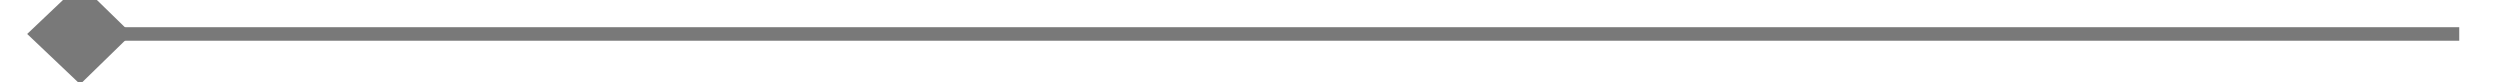
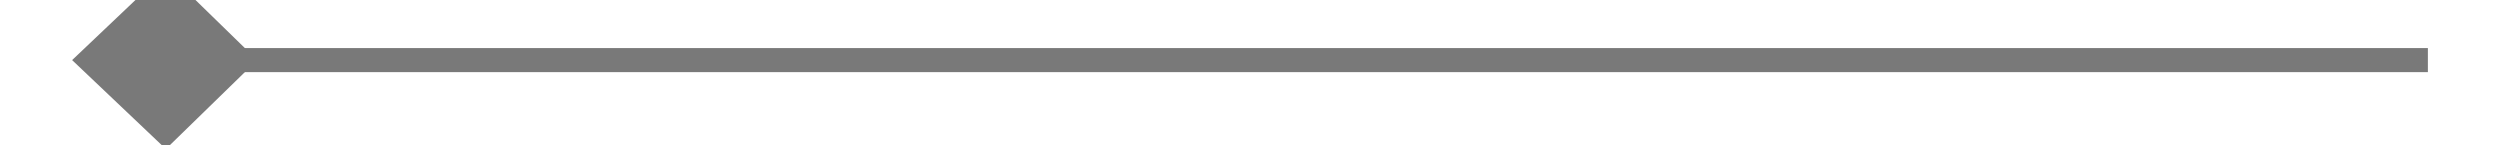
- <svg xmlns="http://www.w3.org/2000/svg" version="1.1" width="184px" height="6px" preserveAspectRatio="xMinYMid meet" viewBox="186 581  184 4">
-   <g transform="matrix(-1 0 0 -1 556 1166 )">
-     <path d="M 192.9 579.8  L 189 583.5  L 192.9 587.2  L 196.7 583.5  L 192.9 579.8  Z " fill-rule="nonzero" fill="#797979" stroke="none" transform="matrix(-1 1.22460635382238E-16 -1.22460635382238E-16 -1 557 1167 )" />
-     <path d="M 190 583.5  L 368 583.5  " stroke-width="1" stroke="#797979" fill="none" transform="matrix(-1 1.22460635382238E-16 -1.22460635382238E-16 -1 557 1167 )" />
+ <svg xmlns="http://www.w3.org/2000/svg" version="1.1" width="104px" height="6px" preserveAspectRatio="xMinYMid meet" viewBox="186 309  104 4">
+   <g transform="matrix(-1 0 0 -1 476 622 )">
+     <path d="M 192.9 307.8  L 189 311.5  L 192.9 315.2  L 196.7 311.5  L 192.9 307.8  Z " fill-rule="nonzero" fill="#797979" stroke="none" transform="matrix(-1 1.22460635382238E-16 -1.22460635382238E-16 -1 476 623 )" />
+     <path d="M 190 311.5  L 287 311.5  " stroke-width="1" stroke="#797979" fill="none" transform="matrix(-1 1.22460635382238E-16 -1.22460635382238E-16 -1 476 623 )" />
  </g>
</svg>
